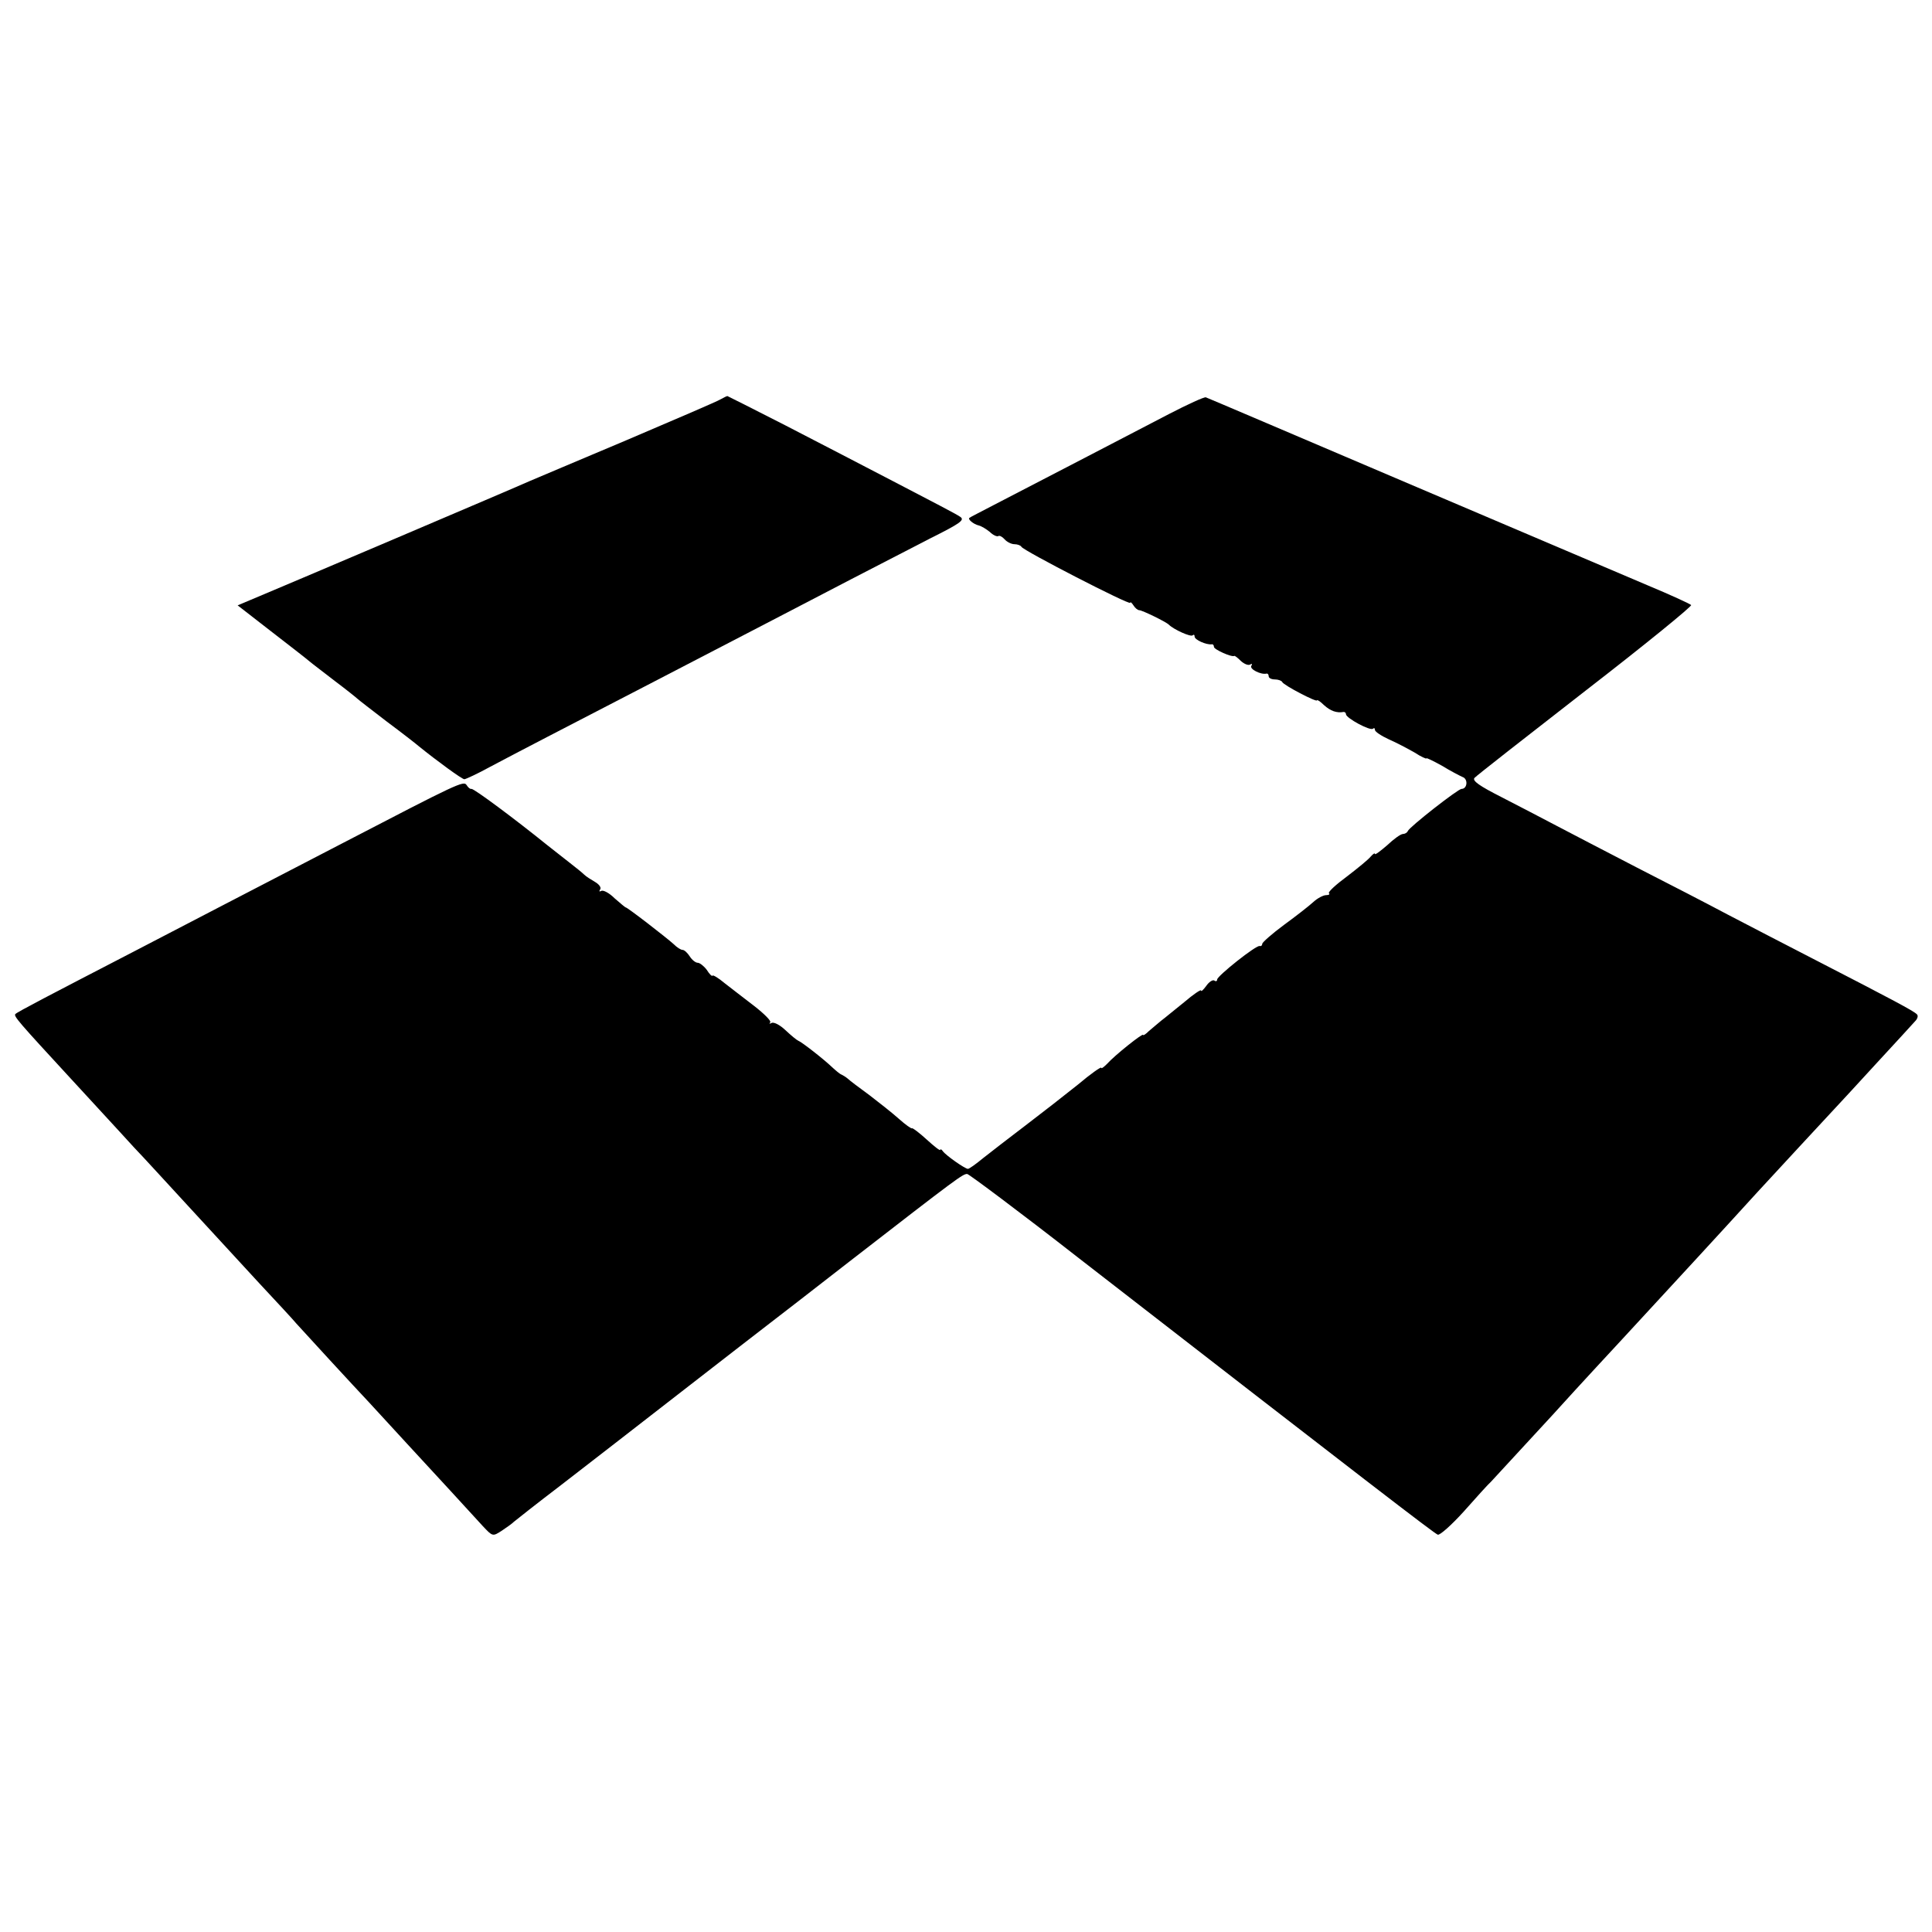
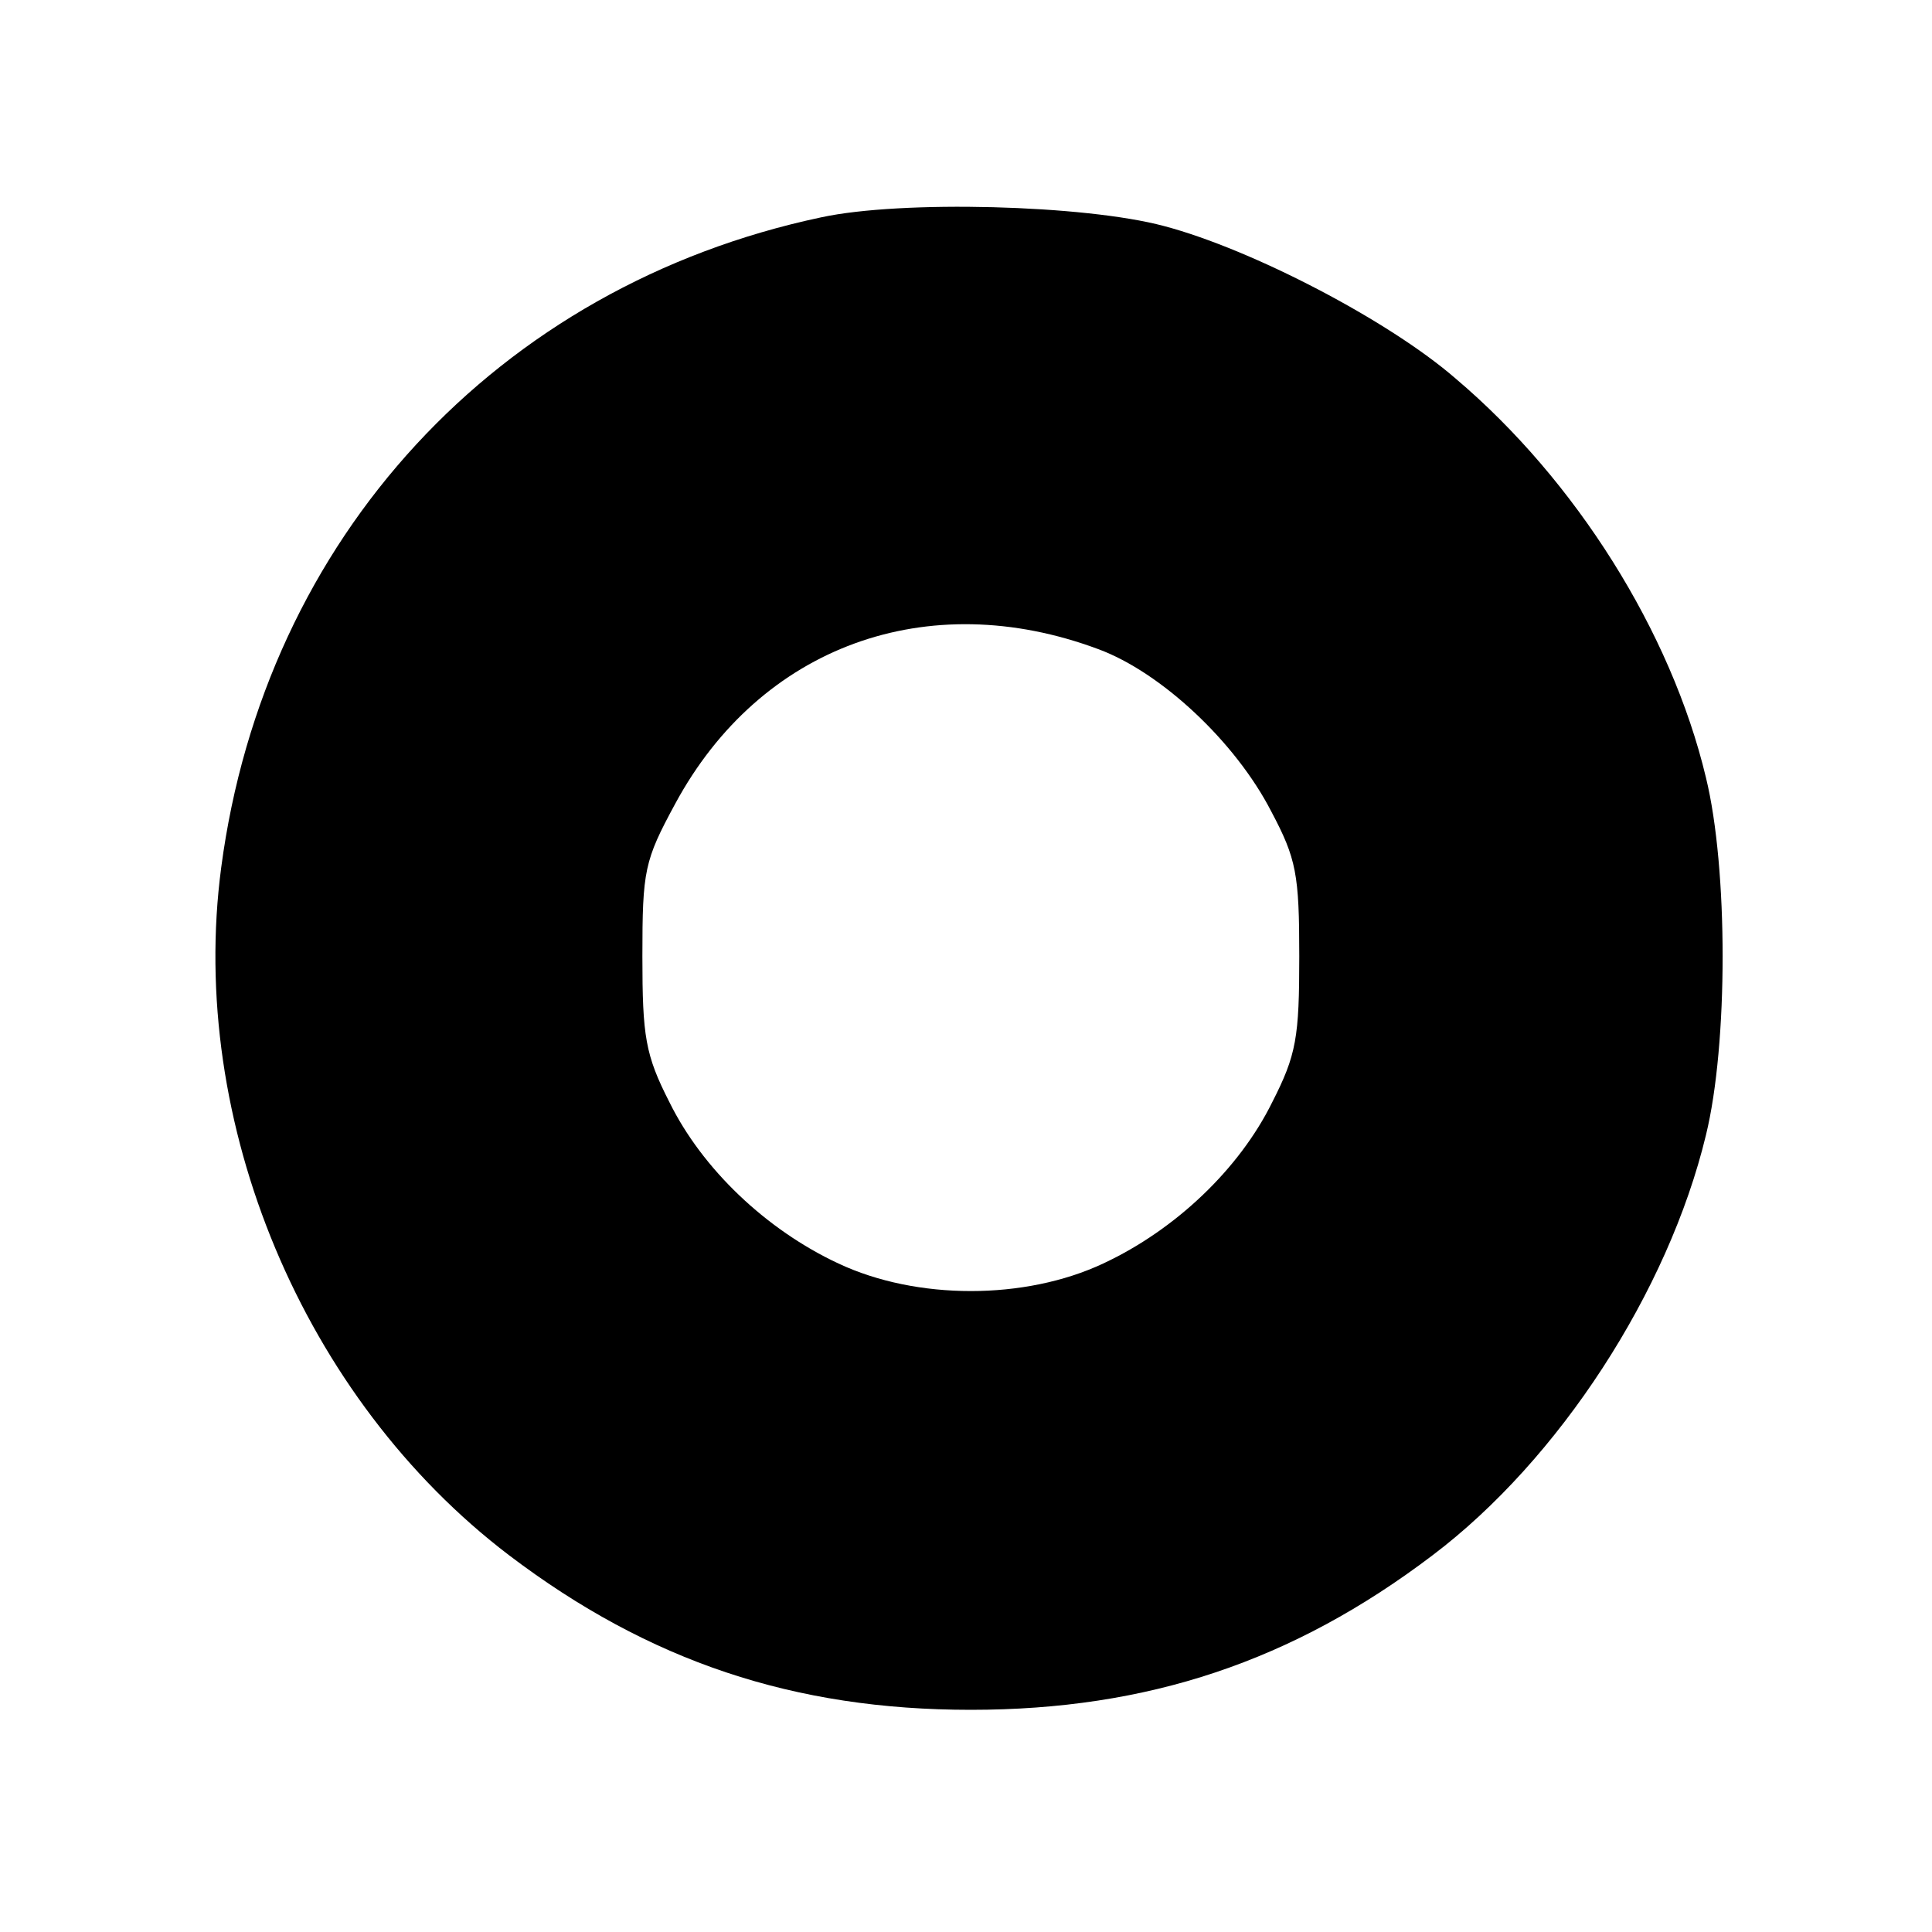
- <svg xmlns="http://www.w3.org/2000/svg" version="1.0" width="600pt" height="600pt" viewBox="0 0 600 600" preserveAspectRatio="xMidYMid meet">
-   <g transform="translate(0,600) scale(0.1,-0.1)" fill="#000000" stroke="none">
-     <path d="M2238 4760 c-9 -6 -140 -62 -290 -126 -150 -63 -286 -121 -303 -128 -30 -14 -794 -339 -869 -370 l-38 -16 103 -80 c57 -44 111 -86 119 -93 8 -7 44 -34 80 -62 36 -27 67 -52 70 -55 3 -3 43 -34 90 -70 47 -35 92 -70 100 -77 58 -47 135 -103 142 -103 4 0 41 17 81 39 75 40 243 127 477 248 281 146 519 269 645 335 72 37 180 93 242 125 96 48 110 58 95 68 -9 7 -96 52 -192 102 -96 50 -254 132 -351 182 -98 50 -179 91 -180 91 -2 0 -12 -5 -21 -10z" />
-     <path d="M3630 4714 c-99 -52 -389 -202 -545 -283 -38 -20 -72 -37 -74 -39 -7 -4 12 -20 29 -24 8 -2 23 -11 34 -20 10 -10 22 -15 26 -13 4 3 13 -2 20 -10 7 -8 21 -15 30 -15 10 0 20 -4 22 -8 4 -11 338 -183 338 -174 0 4 5 0 10 -8 5 -8 13 -15 18 -15 9 0 83 -36 92 -45 15 -15 68 -39 74 -33 3 3 6 2 6 -4 0 -10 36 -26 53 -24 4 1 7 -3 7 -8 0 -8 56 -33 63 -28 2 1 11 -6 21 -16 10 -9 22 -14 28 -11 6 4 8 2 4 -4 -6 -10 30 -28 47 -24 4 1 7 -3 7 -8 0 -6 9 -10 19 -10 11 0 21 -4 23 -8 4 -10 108 -64 108 -57 0 3 10 -3 22 -15 20 -18 39 -25 61 -21 4 0 7 -3 7 -7 0 -12 76 -53 84 -45 3 3 6 2 6 -4 0 -5 19 -18 43 -29 23 -10 59 -29 80 -41 20 -13 37 -21 37 -18 0 2 21 -8 48 -23 26 -16 55 -31 64 -35 18 -6 15 -37 -3 -37 -11 0 -163 -119 -167 -131 -2 -5 -9 -9 -15 -9 -7 0 -29 -16 -49 -35 -21 -18 -38 -31 -38 -27 0 4 -6 0 -13 -8 -7 -9 -40 -36 -74 -62 -34 -25 -59 -48 -56 -52 4 -3 0 -6 -9 -6 -8 0 -26 -9 -39 -21 -13 -12 -54 -44 -91 -71 -38 -28 -68 -55 -68 -59 0 -5 -3 -8 -8 -7 -10 4 -132 -93 -132 -104 0 -5 -4 -7 -9 -3 -5 3 -17 -5 -25 -17 -9 -12 -16 -19 -16 -14 0 4 -24 -12 -52 -36 -29 -23 -61 -50 -72 -58 -10 -8 -27 -23 -38 -32 -10 -10 -18 -15 -18 -12 0 7 -89 -64 -112 -90 -10 -10 -18 -16 -18 -12 0 4 -33 -19 -72 -52 -40 -32 -113 -89 -163 -127 -49 -37 -108 -83 -131 -101 -23 -19 -44 -34 -48 -34 -9 0 -69 42 -78 55 -4 6 -8 7 -8 4 0 -4 -19 11 -42 32 -23 21 -44 37 -46 35 -1 -2 -20 11 -40 29 -20 18 -62 51 -92 74 -30 22 -61 45 -67 51 -7 6 -16 11 -20 13 -4 1 -16 11 -28 22 -26 25 -95 79 -106 83 -5 2 -23 17 -40 33 -17 16 -36 26 -43 22 -6 -3 -8 -3 -4 2 4 4 -19 27 -50 51 -31 24 -73 56 -92 71 -19 16 -36 26 -37 23 -2 -3 -10 5 -18 18 -9 12 -22 22 -28 22 -7 0 -18 9 -25 20 -7 11 -17 20 -22 20 -6 0 -18 8 -28 18 -22 20 -146 116 -149 114 -1 0 -16 12 -34 28 -17 17 -36 27 -42 23 -6 -3 -7 -1 -3 5 4 6 -4 16 -16 23 -12 7 -28 17 -34 23 -6 6 -26 22 -44 36 -18 14 -50 39 -70 55 -99 80 -229 177 -236 175 -4 -1 -10 4 -15 12 -9 14 -26 6 -384 -180 -262 -136 -496 -257 -655 -340 -253 -131 -355 -184 -362 -191 -7 -6 9 -24 173 -202 53 -57 120 -131 150 -163 30 -33 63 -69 74 -80 11 -12 74 -80 139 -151 66 -72 165 -179 220 -239 56 -60 108 -116 116 -126 15 -17 187 -204 225 -244 11 -12 67 -73 125 -136 101 -109 162 -176 229 -249 31 -33 31 -33 59 -15 15 10 32 22 38 28 7 6 73 58 149 116 75 58 243 188 374 290 131 102 253 196 271 210 18 14 130 100 249 193 338 262 352 272 365 271 6 -1 163 -118 346 -261 896 -695 1104 -855 1115 -859 6 -3 43 30 81 72 38 43 76 85 85 93 8 9 94 102 190 206 95 105 193 210 216 235 169 183 311 337 422 459 49 53 217 235 236 255 11 12 70 75 130 141 61 66 116 126 123 134 7 7 10 17 5 21 -9 10 -77 46 -308 165 -93 48 -219 113 -280 145 -60 32 -186 97 -280 145 -93 48 -206 107 -250 130 -44 23 -122 64 -173 90 -67 34 -90 50 -83 59 5 6 161 128 345 271 185 143 332 263 328 266 -4 4 -65 32 -137 62 -71 30 -407 173 -745 317 -338 144 -619 264 -625 266 -5 2 -57 -22 -115 -52z" />
+ <svg xmlns="http://www.w3.org/2000/svg" version="1.0" width="200pt" height="200pt" viewBox="0 0 200 200" preserveAspectRatio="xMidYMid meet">
+   <g transform="translate(0,200) scale(0.1,-0.1)" fill="#000000" stroke="none">
+     <path d="M850 1775 c-335 -71 -576 -332 -621 -673 -35 -264 85 -550 298 -712 145 -110 295 -160 478 -160 183 0 333 50 478 160 131 99 244 273 283 435 23 94 23 276 0 370 -36 151 -135 308 -259 413 -69 60 -211 134 -302 158 -82 22 -272 27 -355 9z m287 -447 c65 -24 142 -96 179 -168 26 -49 29 -65 29 -150 0 -84 -3 -102 -28 -151 -34 -69 -100 -132 -175 -167 -81 -38 -193 -38 -274 0 -75 35 -141 98 -175 167 -25 49 -28 68 -28 151 0 89 2 99 34 158 88 163 261 226 438 160z" />
  </g>
</svg>
